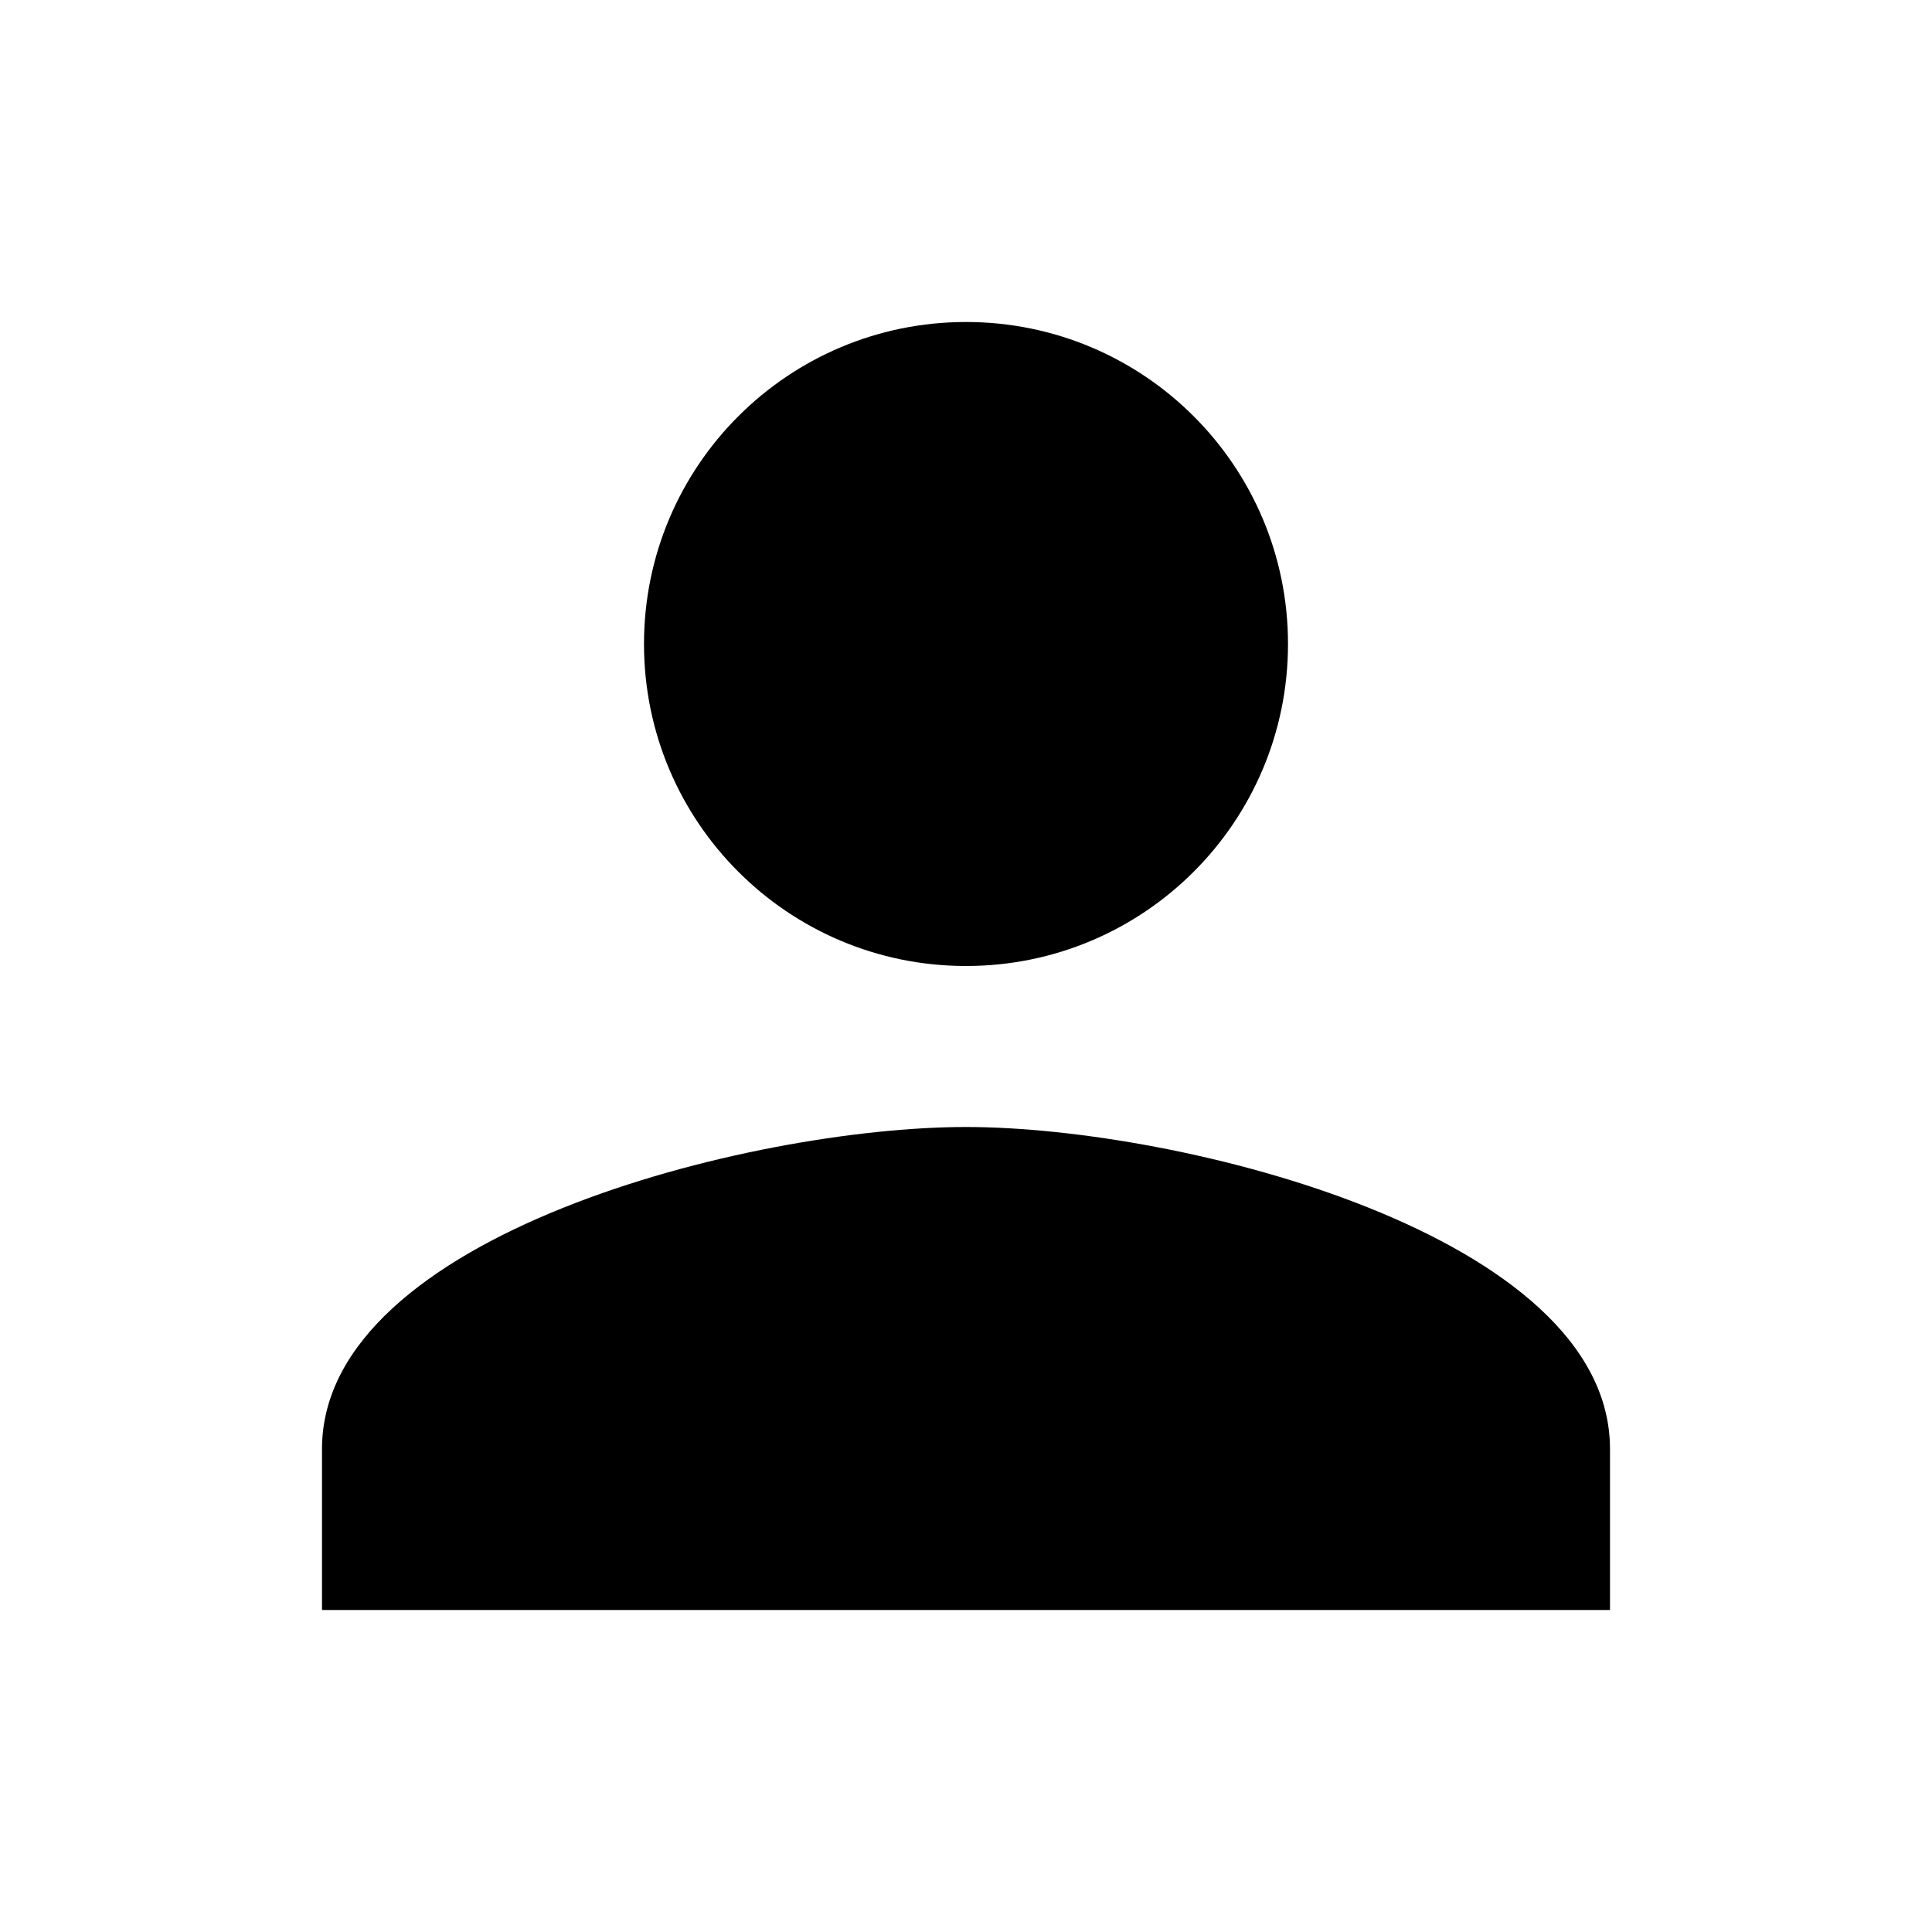
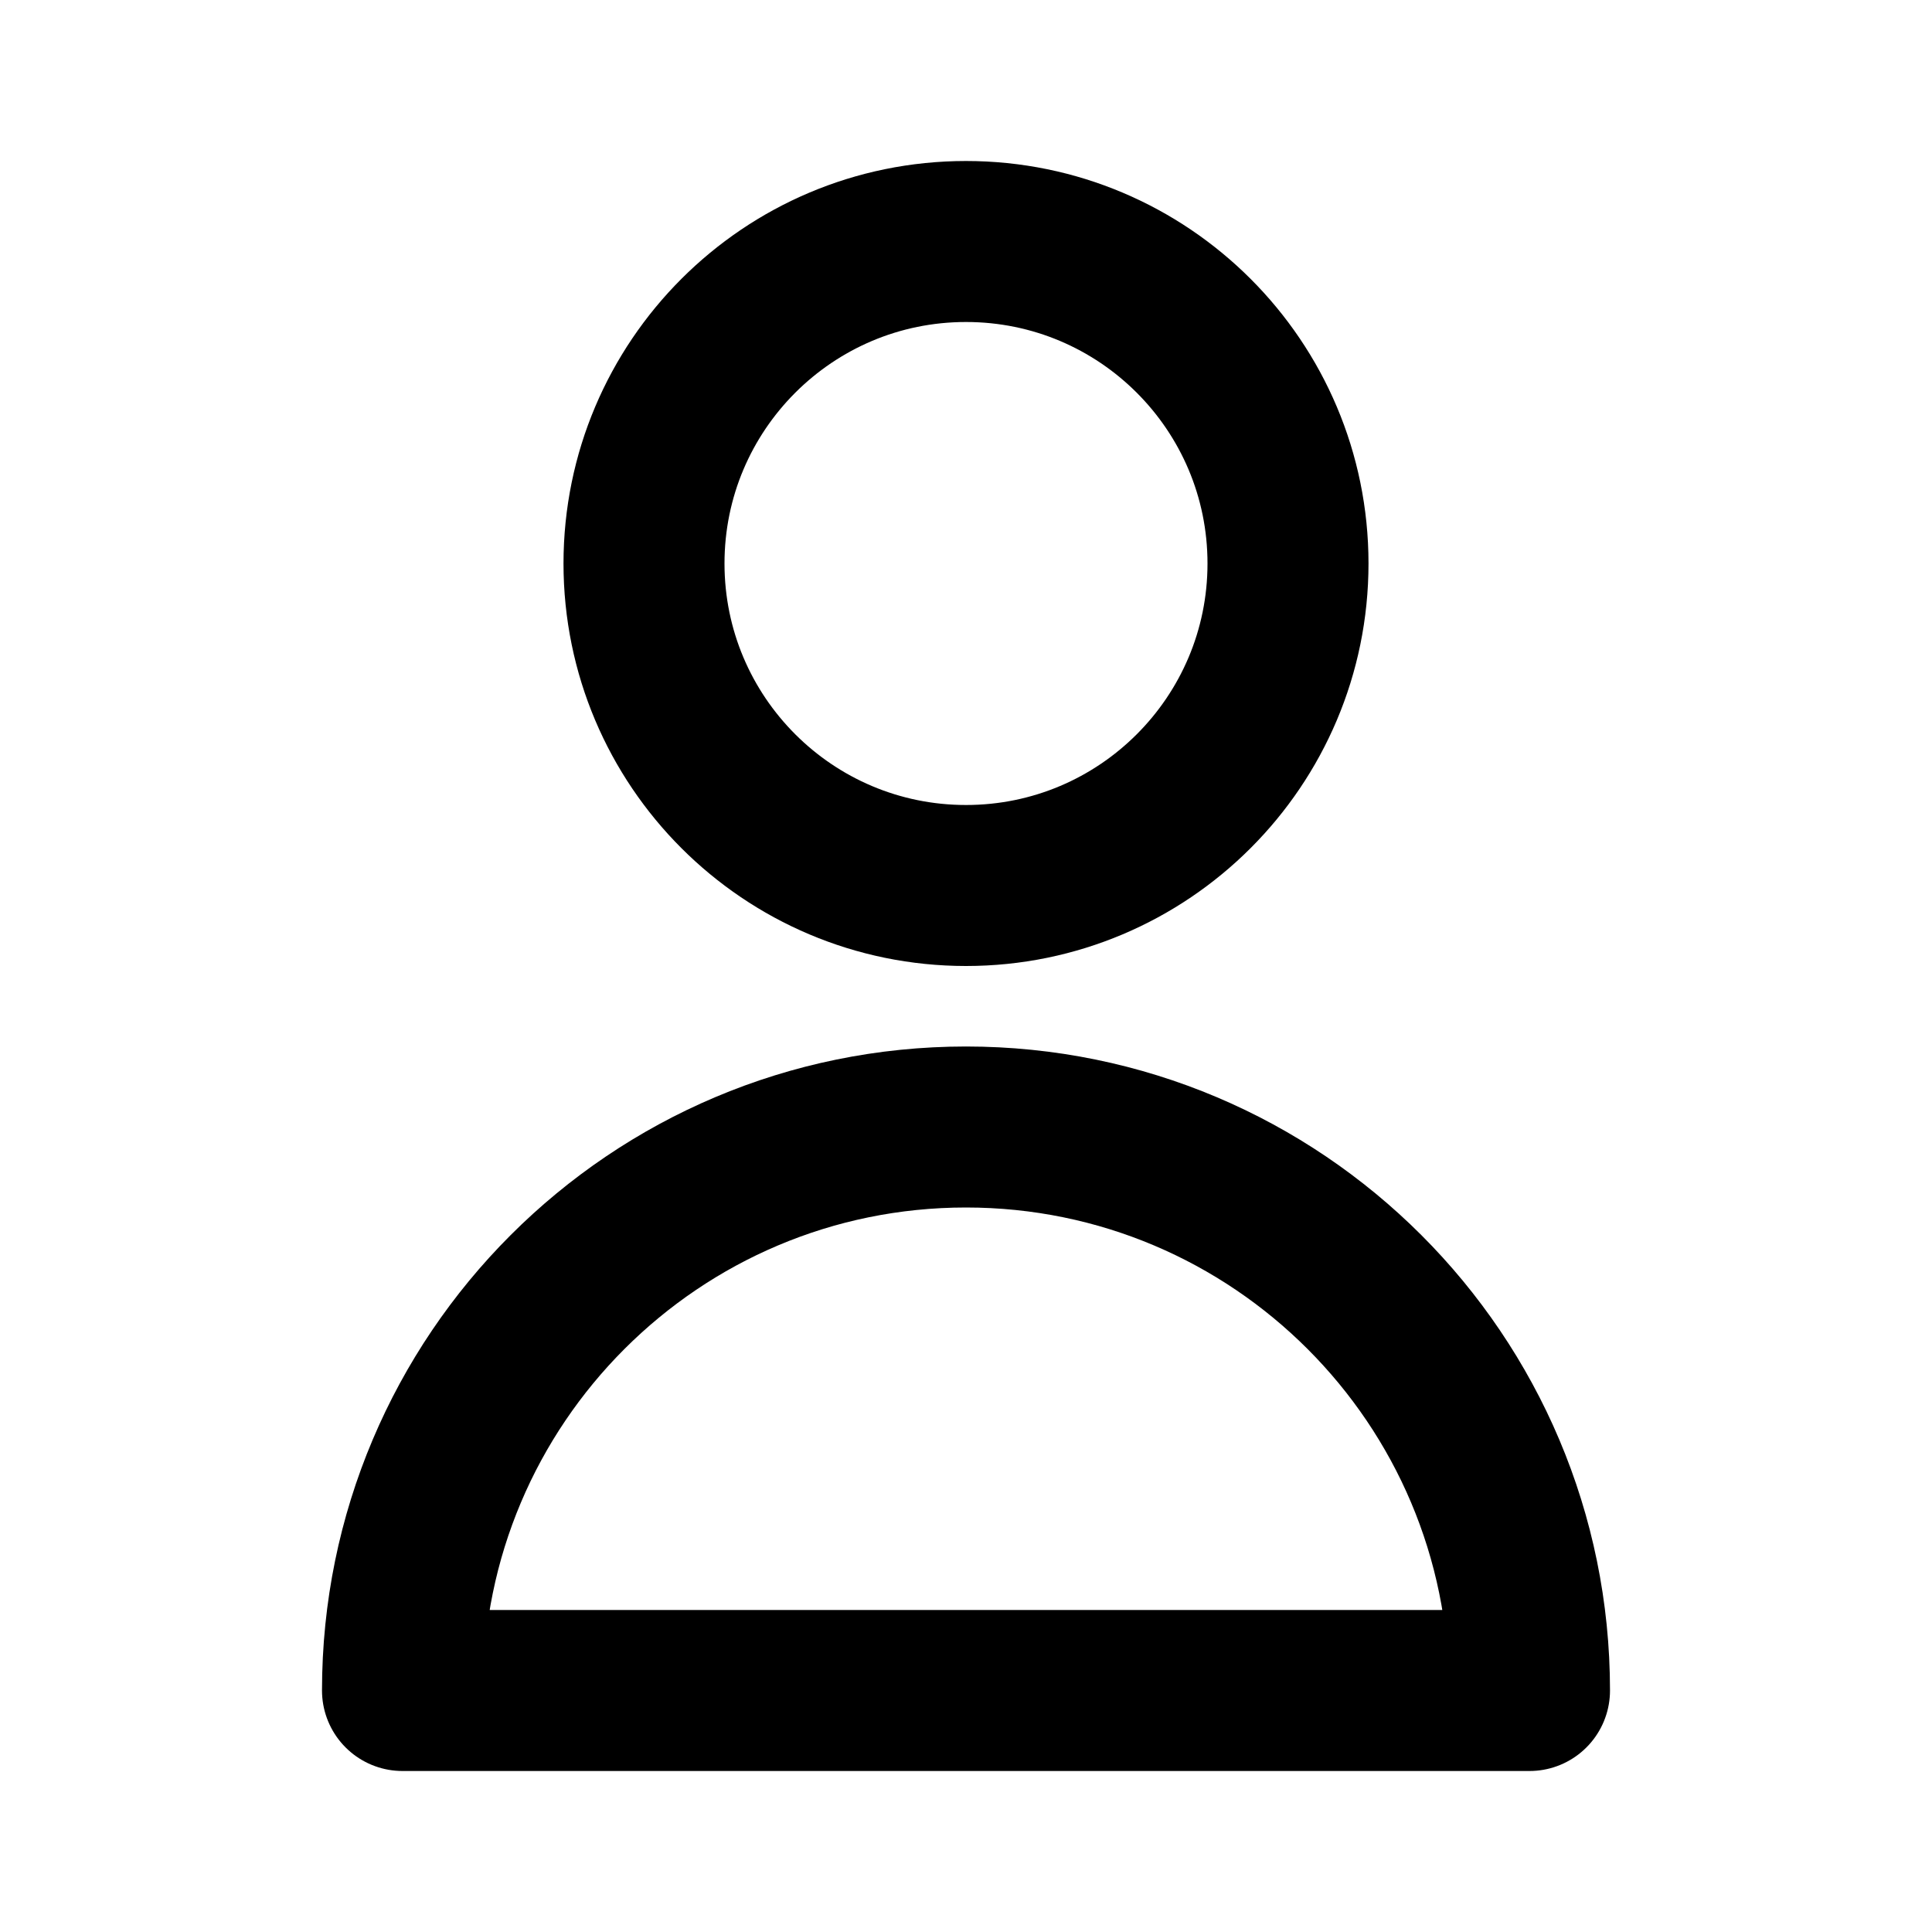
- <svg xmlns="http://www.w3.org/2000/svg" fill="#000000" height="24" viewBox="0 0 24 24" width="24">
-   <path d="M12 12c2.21 0 4-1.79 4-4s-1.79-4-4-4-4 1.79-4 4 1.79 4 4 4zm0 2c-2.67 0-8 1.34-8 4v2h16v-2c0-2.66-5.33-4-8-4z" />
-   <path d="M0 0h24v24H0z" fill="none" />
+ <svg xmlns="http://www.w3.org/2000/svg" class="h-6 w-6" fill="none" viewBox="0 0 24 24" stroke="currentColor" stroke-width="2">
+   <path stroke-linecap="round" stroke-linejoin="round" d="M16 7a4 4 0 11-8 0 4 4 0 018 0zM12 14a7 7 0 00-7 7h14a7 7 0 00-7-7z" />
</svg>
